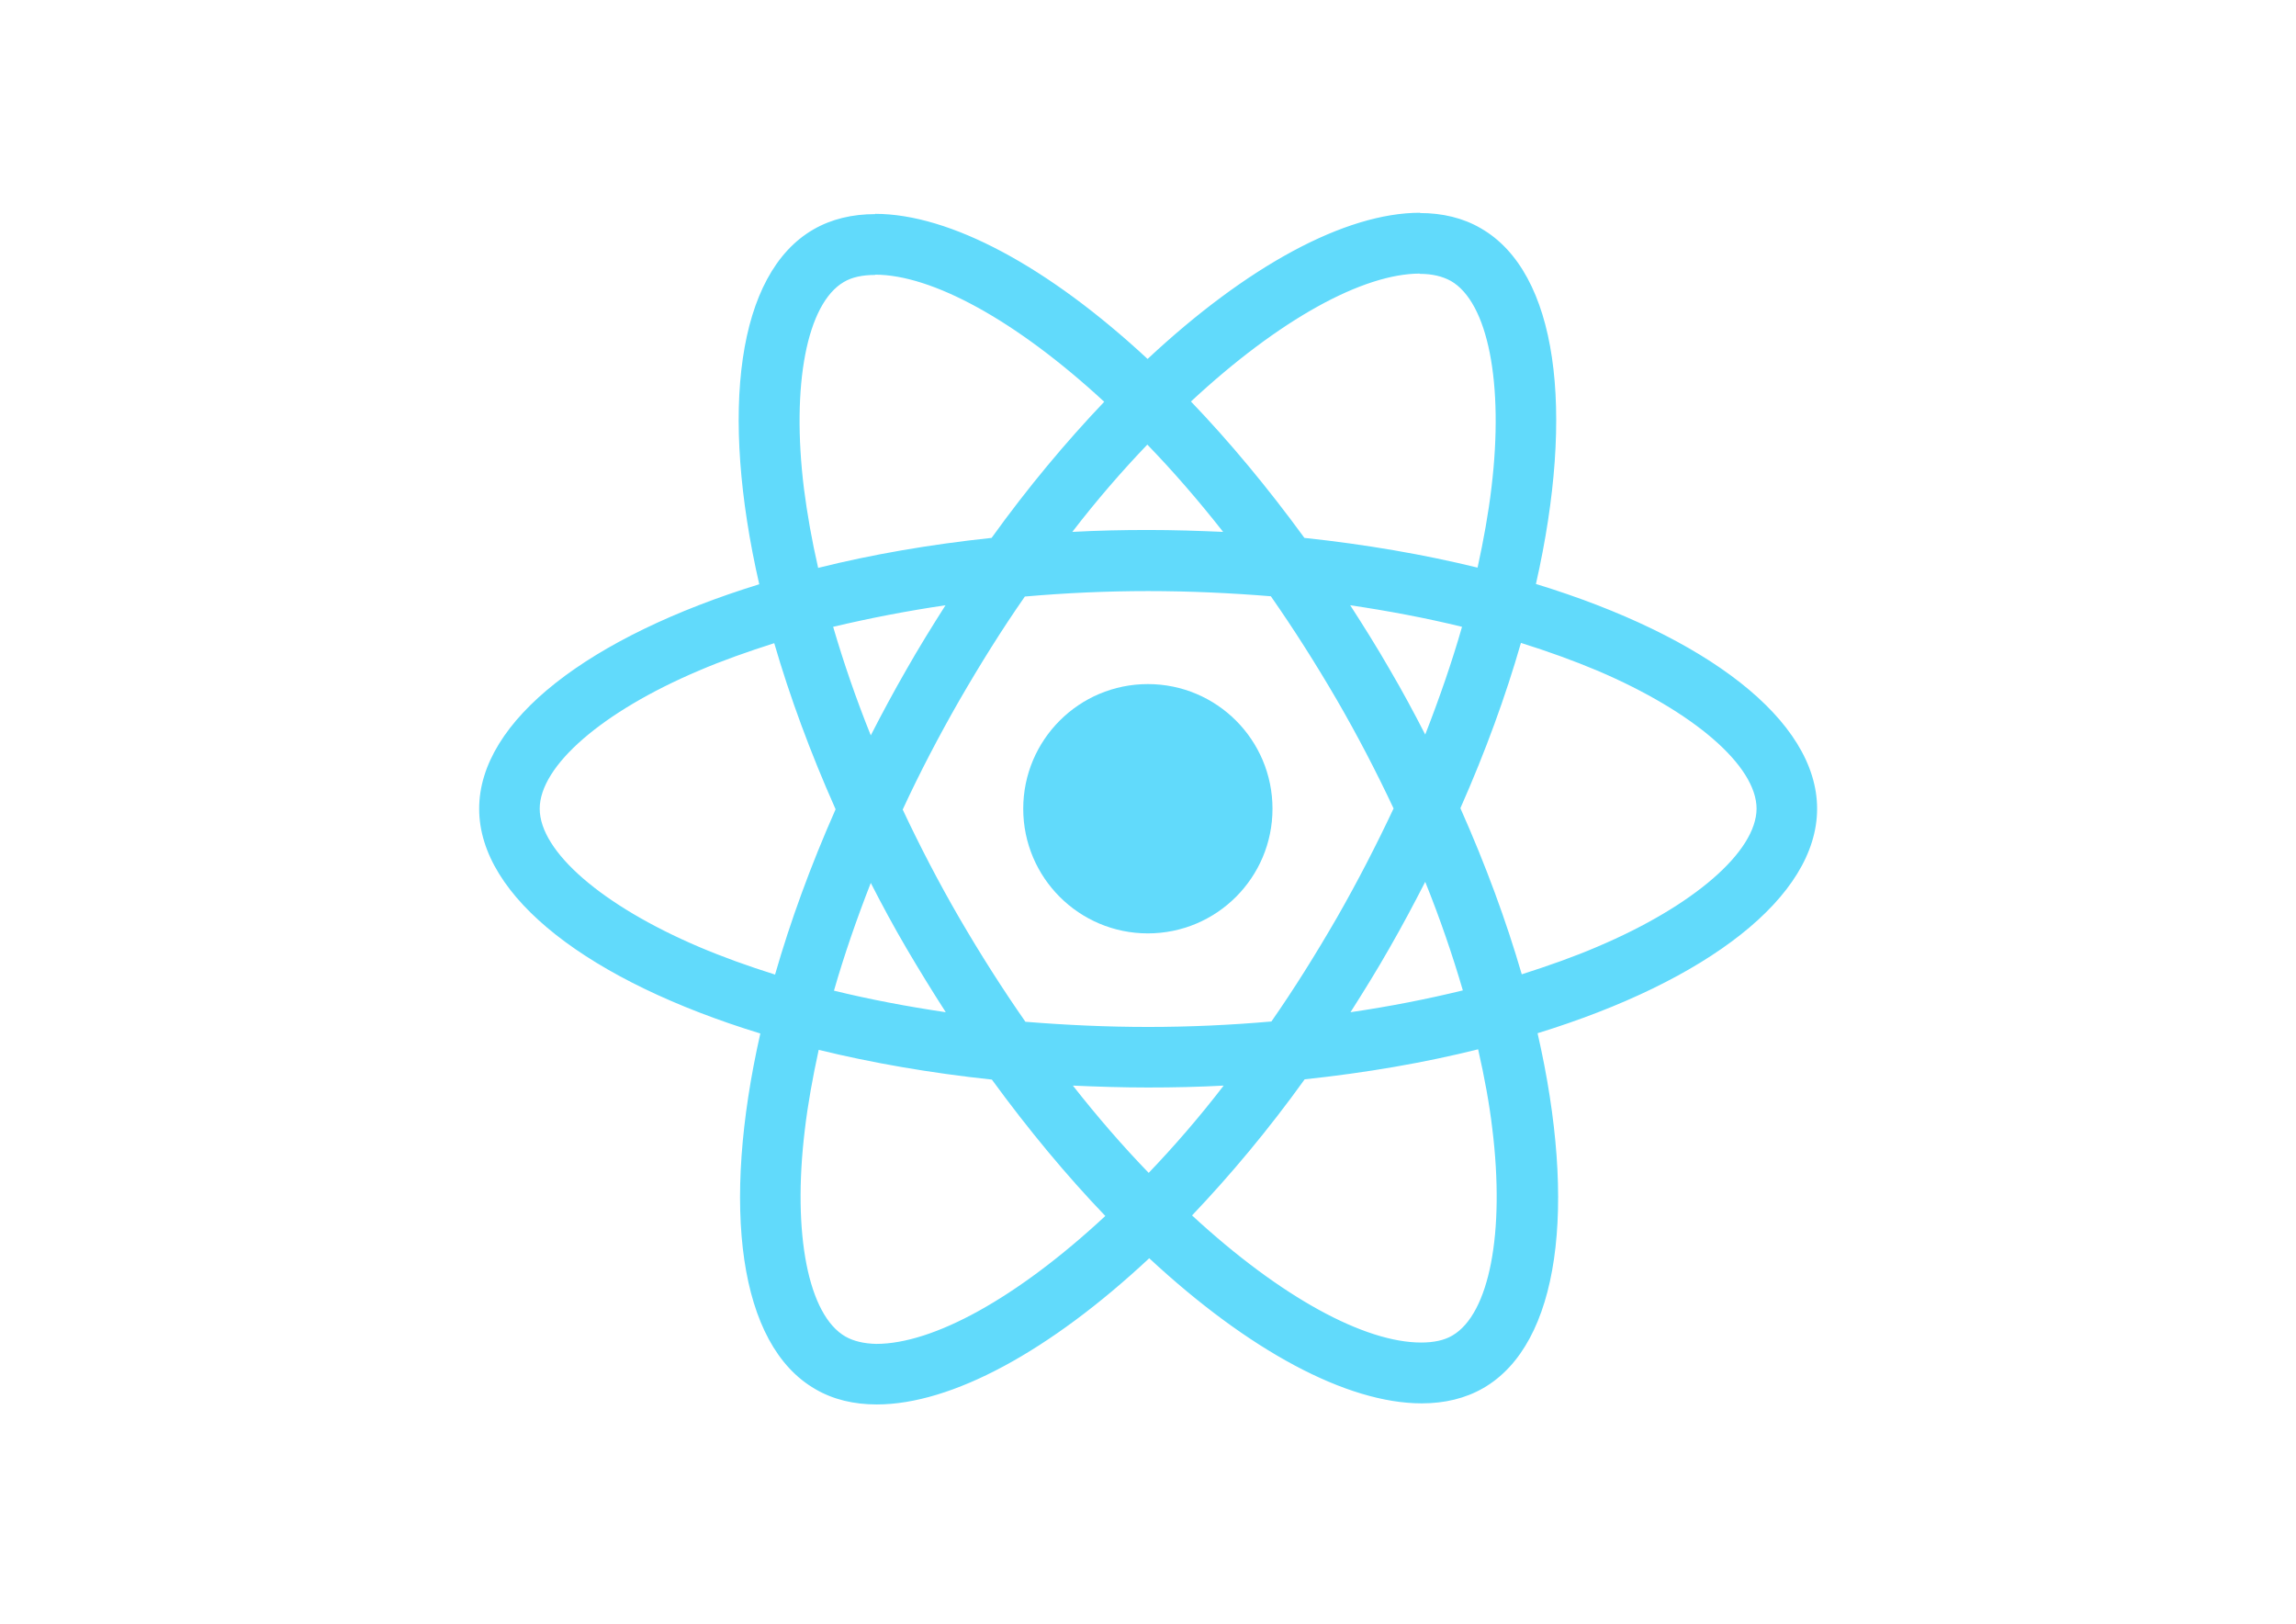
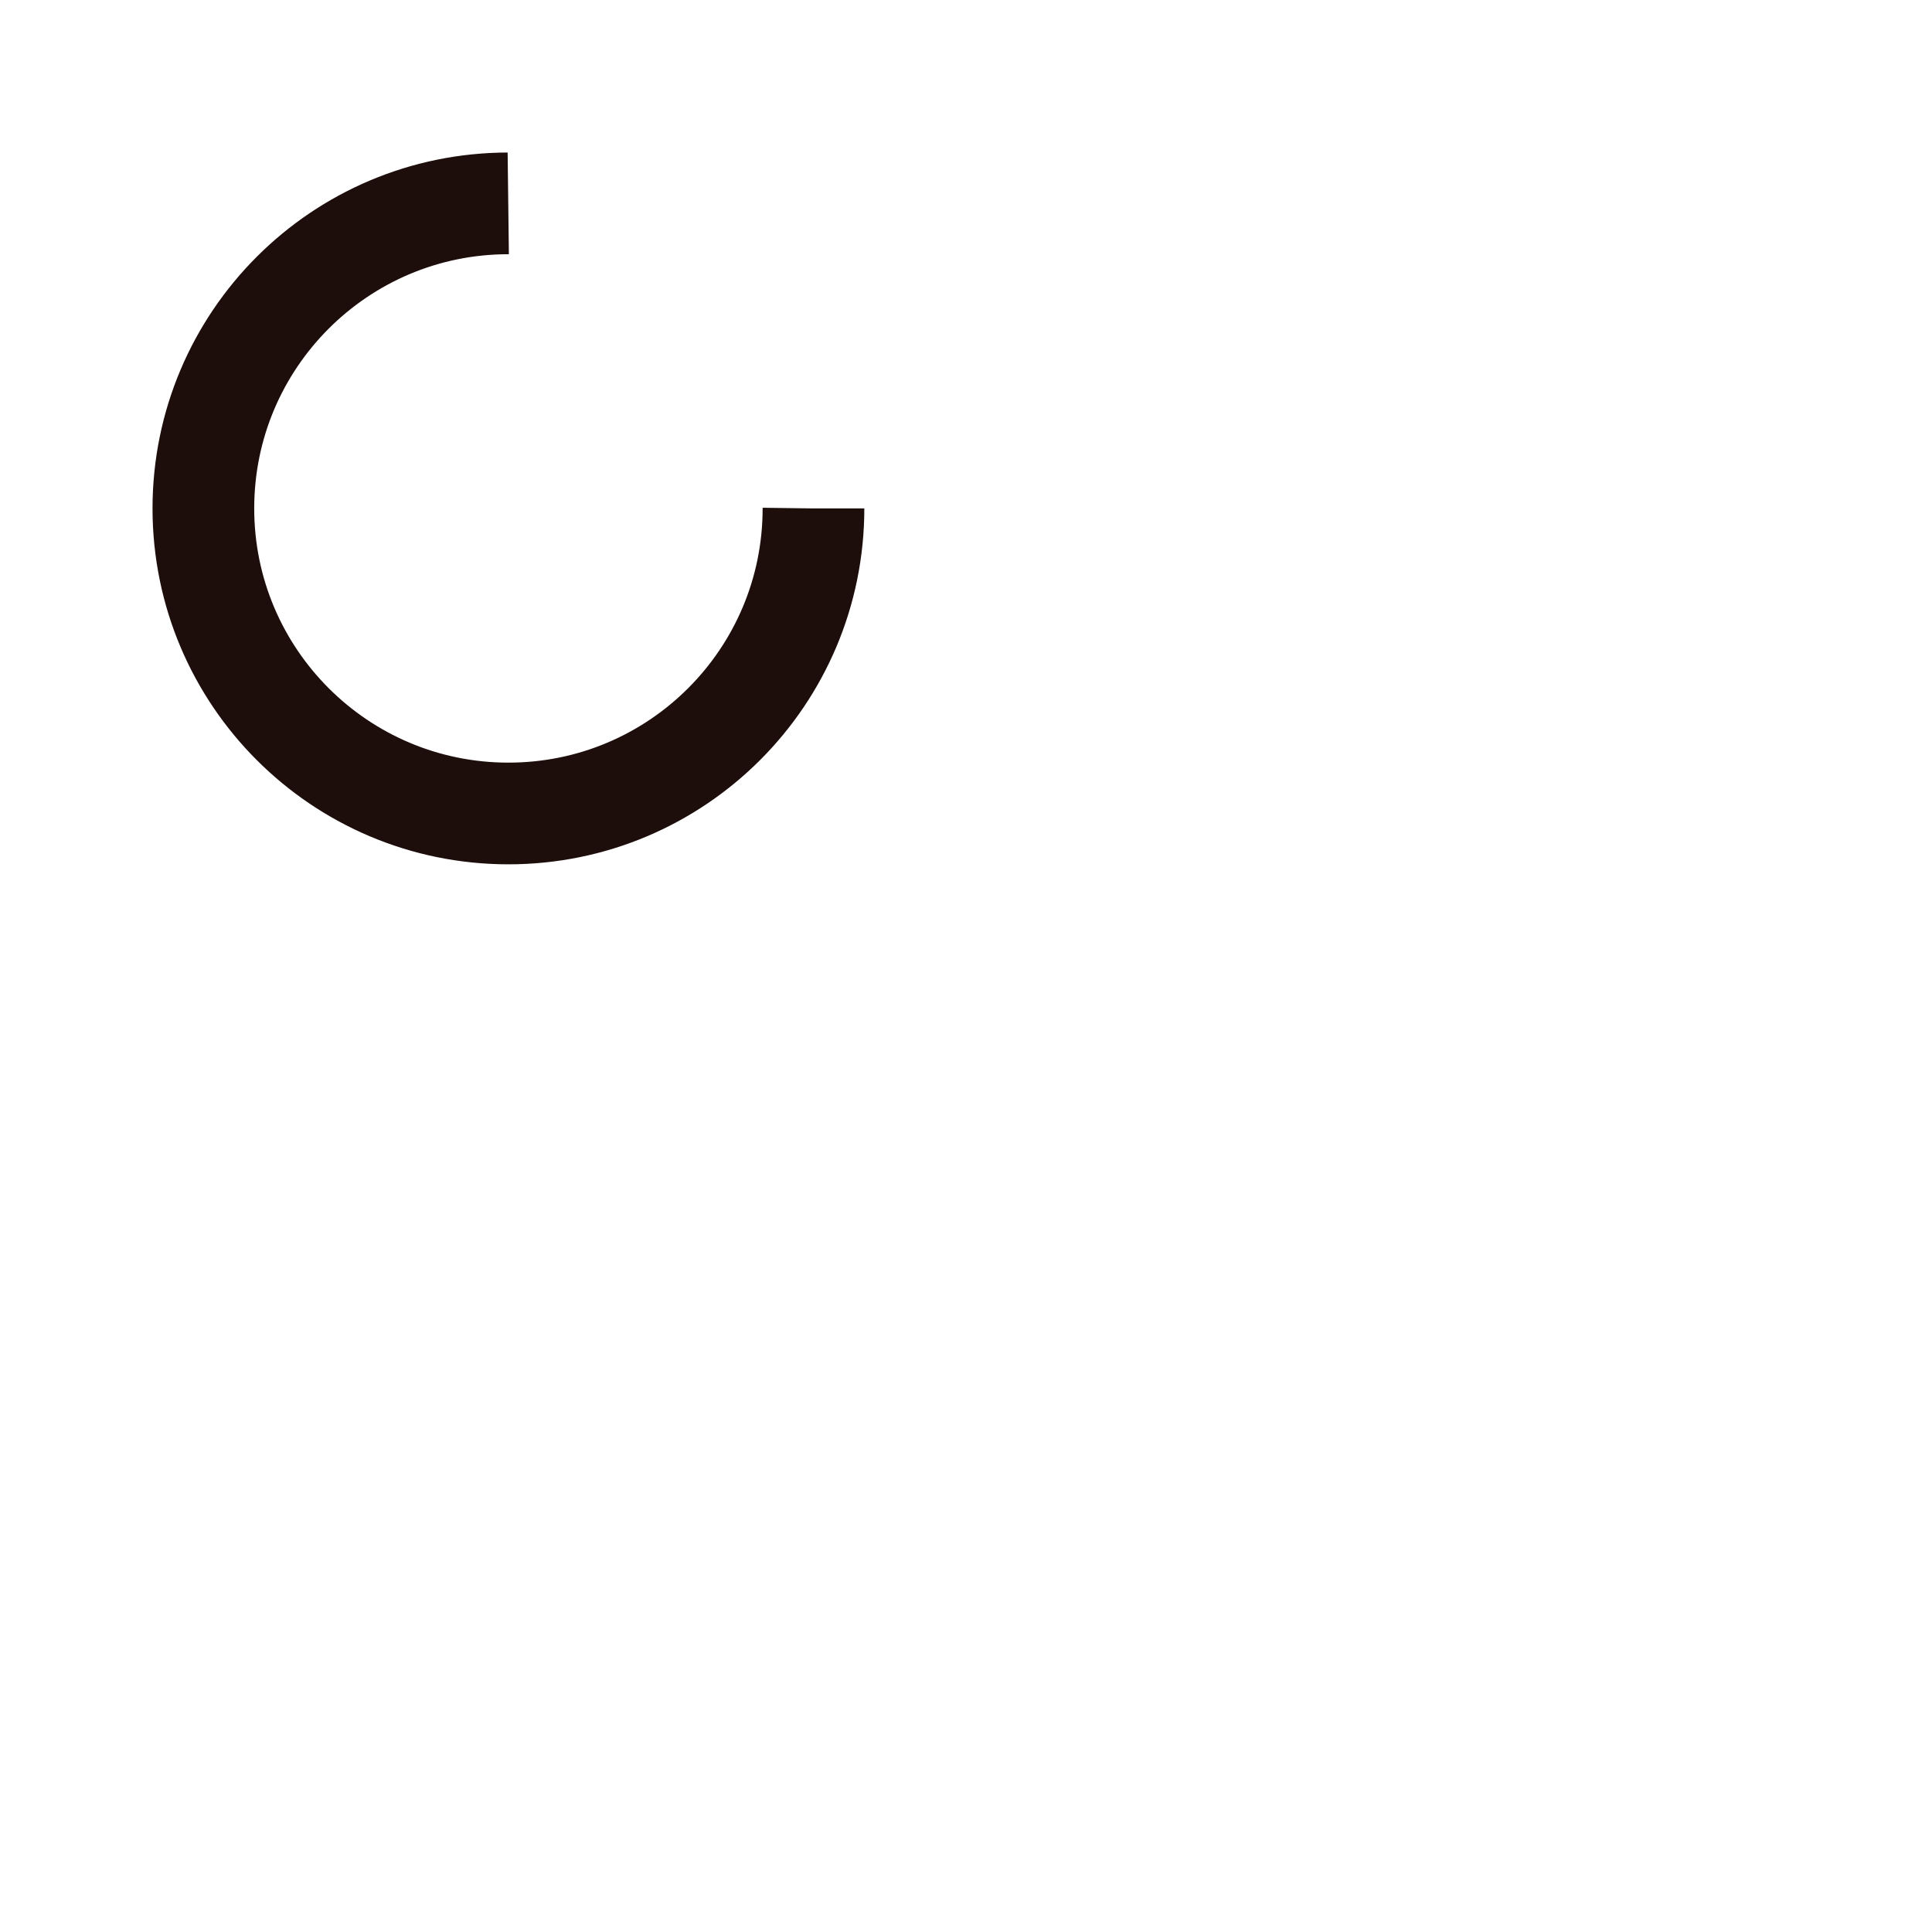
- <svg xmlns="http://www.w3.org/2000/svg" viewBox="0 0 841.9 595.3">
-   <g fill="#61DAFB">
-     <path d="M666.3 296.5c0-32.5-40.7-63.3-103.1-82.4 14.4-63.6 8-114.2-20.2-130.4-6.5-3.8-14.1-5.6-22.4-5.6v22.3c4.6 0 8.3.9 11.4 2.6 13.6 7.8 19.5 37.5 14.9 75.7-1.1 9.4-2.9 19.3-5.1 29.4-19.6-4.8-41-8.5-63.5-10.9-13.5-18.5-27.5-35.3-41.6-50 32.6-30.3 63.2-46.9 84-46.9V78c-27.5 0-63.5 19.6-99.9 53.6-36.4-33.8-72.4-53.2-99.9-53.2v22.3c20.7 0 51.4 16.5 84 46.6-14 14.7-28 31.4-41.3 49.9-22.6 2.4-44 6.1-63.6 11-2.3-10-4-19.7-5.2-29-4.7-38.2 1.1-67.9 14.6-75.8 3-1.8 6.9-2.6 11.5-2.6V78.5c-8.4 0-16 1.8-22.6 5.6-28.1 16.2-34.4 66.7-19.9 130.1-62.2 19.2-102.7 49.9-102.7 82.3 0 32.5 40.7 63.3 103.1 82.4-14.4 63.6-8 114.2 20.2 130.4 6.5 3.8 14.1 5.6 22.5 5.6 27.5 0 63.5-19.6 99.9-53.6 36.4 33.8 72.4 53.2 99.9 53.2 8.4 0 16-1.8 22.6-5.6 28.1-16.2 34.4-66.7 19.9-130.1 62-19.1 102.5-49.9 102.5-82.3zm-130.2-66.7c-3.7 12.9-8.3 26.2-13.5 39.5-4.1-8-8.4-16-13.1-24-4.6-8-9.5-15.8-14.4-23.4 14.2 2.1 27.9 4.7 41 7.9zm-45.8 106.5c-7.8 13.5-15.8 26.3-24.1 38.2-14.9 1.3-30 2-45.2 2-15.1 0-30.2-.7-45-1.9-8.3-11.9-16.4-24.6-24.2-38-7.6-13.1-14.5-26.4-20.8-39.8 6.2-13.4 13.2-26.8 20.7-39.9 7.8-13.5 15.8-26.3 24.1-38.2 14.9-1.3 30-2 45.2-2 15.1 0 30.2.7 45 1.9 8.3 11.9 16.4 24.6 24.2 38 7.6 13.1 14.5 26.4 20.8 39.8-6.3 13.4-13.2 26.8-20.7 39.9zm32.3-13c5.4 13.4 10 26.8 13.8 39.8-13.1 3.2-26.9 5.9-41.2 8 4.9-7.7 9.8-15.6 14.4-23.7 4.6-8 8.9-16.1 13-24.1zM421.2 430c-9.3-9.6-18.6-20.3-27.8-32 9 .4 18.2.7 27.5.7 9.4 0 18.7-.2 27.8-.7-9 11.7-18.3 22.4-27.5 32zm-74.4-58.9c-14.2-2.1-27.9-4.7-41-7.9 3.7-12.9 8.3-26.2 13.5-39.5 4.1 8 8.4 16 13.1 24 4.7 8 9.5 15.8 14.4 23.4zM420.7 163c9.3 9.6 18.6 20.3 27.8 32-9-.4-18.2-.7-27.5-.7-9.4 0-18.7.2-27.8.7 9-11.7 18.3-22.4 27.5-32zm-74 58.9c-4.9 7.7-9.8 15.6-14.4 23.7-4.6 8-8.9 16-13 24-5.4-13.4-10-26.8-13.8-39.8 13.1-3.1 26.9-5.8 41.2-7.9zm-90.5 125.2c-35.4-15.1-58.3-34.9-58.3-50.6 0-15.7 22.9-35.6 58.3-50.6 8.6-3.7 18-7 27.7-10.1 5.7 19.6 13.2 40 22.5 60.9-9.2 20.8-16.6 41.1-22.2 60.6-9.9-3.1-19.3-6.5-28-10.2zM310 490c-13.6-7.8-19.5-37.5-14.9-75.7 1.1-9.4 2.9-19.3 5.1-29.4 19.6 4.8 41 8.5 63.5 10.9 13.5 18.5 27.5 35.3 41.6 50-32.6 30.3-63.2 46.9-84 46.9-4.5-.1-8.3-1-11.3-2.7zm237.2-76.2c4.7 38.2-1.1 67.9-14.6 75.8-3 1.8-6.9 2.6-11.5 2.6-20.7 0-51.4-16.5-84-46.6 14-14.7 28-31.4 41.3-49.9 22.6-2.4 44-6.1 63.6-11 2.3 10.1 4.1 19.8 5.2 29.1zm38.5-66.7c-8.6 3.7-18 7-27.7 10.1-5.7-19.6-13.2-40-22.5-60.9 9.2-20.8 16.6-41.1 22.2-60.6 9.9 3.1 19.3 6.5 28.1 10.2 35.4 15.1 58.3 34.9 58.3 50.6-.1 15.7-23 35.6-58.4 50.6zM320.8 78.4z" />
-     <circle cx="420.9" cy="296.5" r="45.7" />
-     <path d="M520.5 78.1z" />
-   </g>
+ <svg xmlns="http://www.w3.org/2000/svg" style="margin: auto; display: block; shape-rendering: auto;" width="26px" height="26px" viewBox="0 0 190 190" preserveAspectRatio="xMidYMid">
+   <circle cx="50" cy="50" fill="none" stroke="#1d0e0b" stroke-width="10" r="30" stroke-dasharray="141.372 49.124">
+     <animateTransform attributeName="transform" type="rotate" repeatCount="indefinite" dur="0.725s" values="0 50 50;360 50 50" keyTimes="0;1" />
+   </circle>
</svg>
